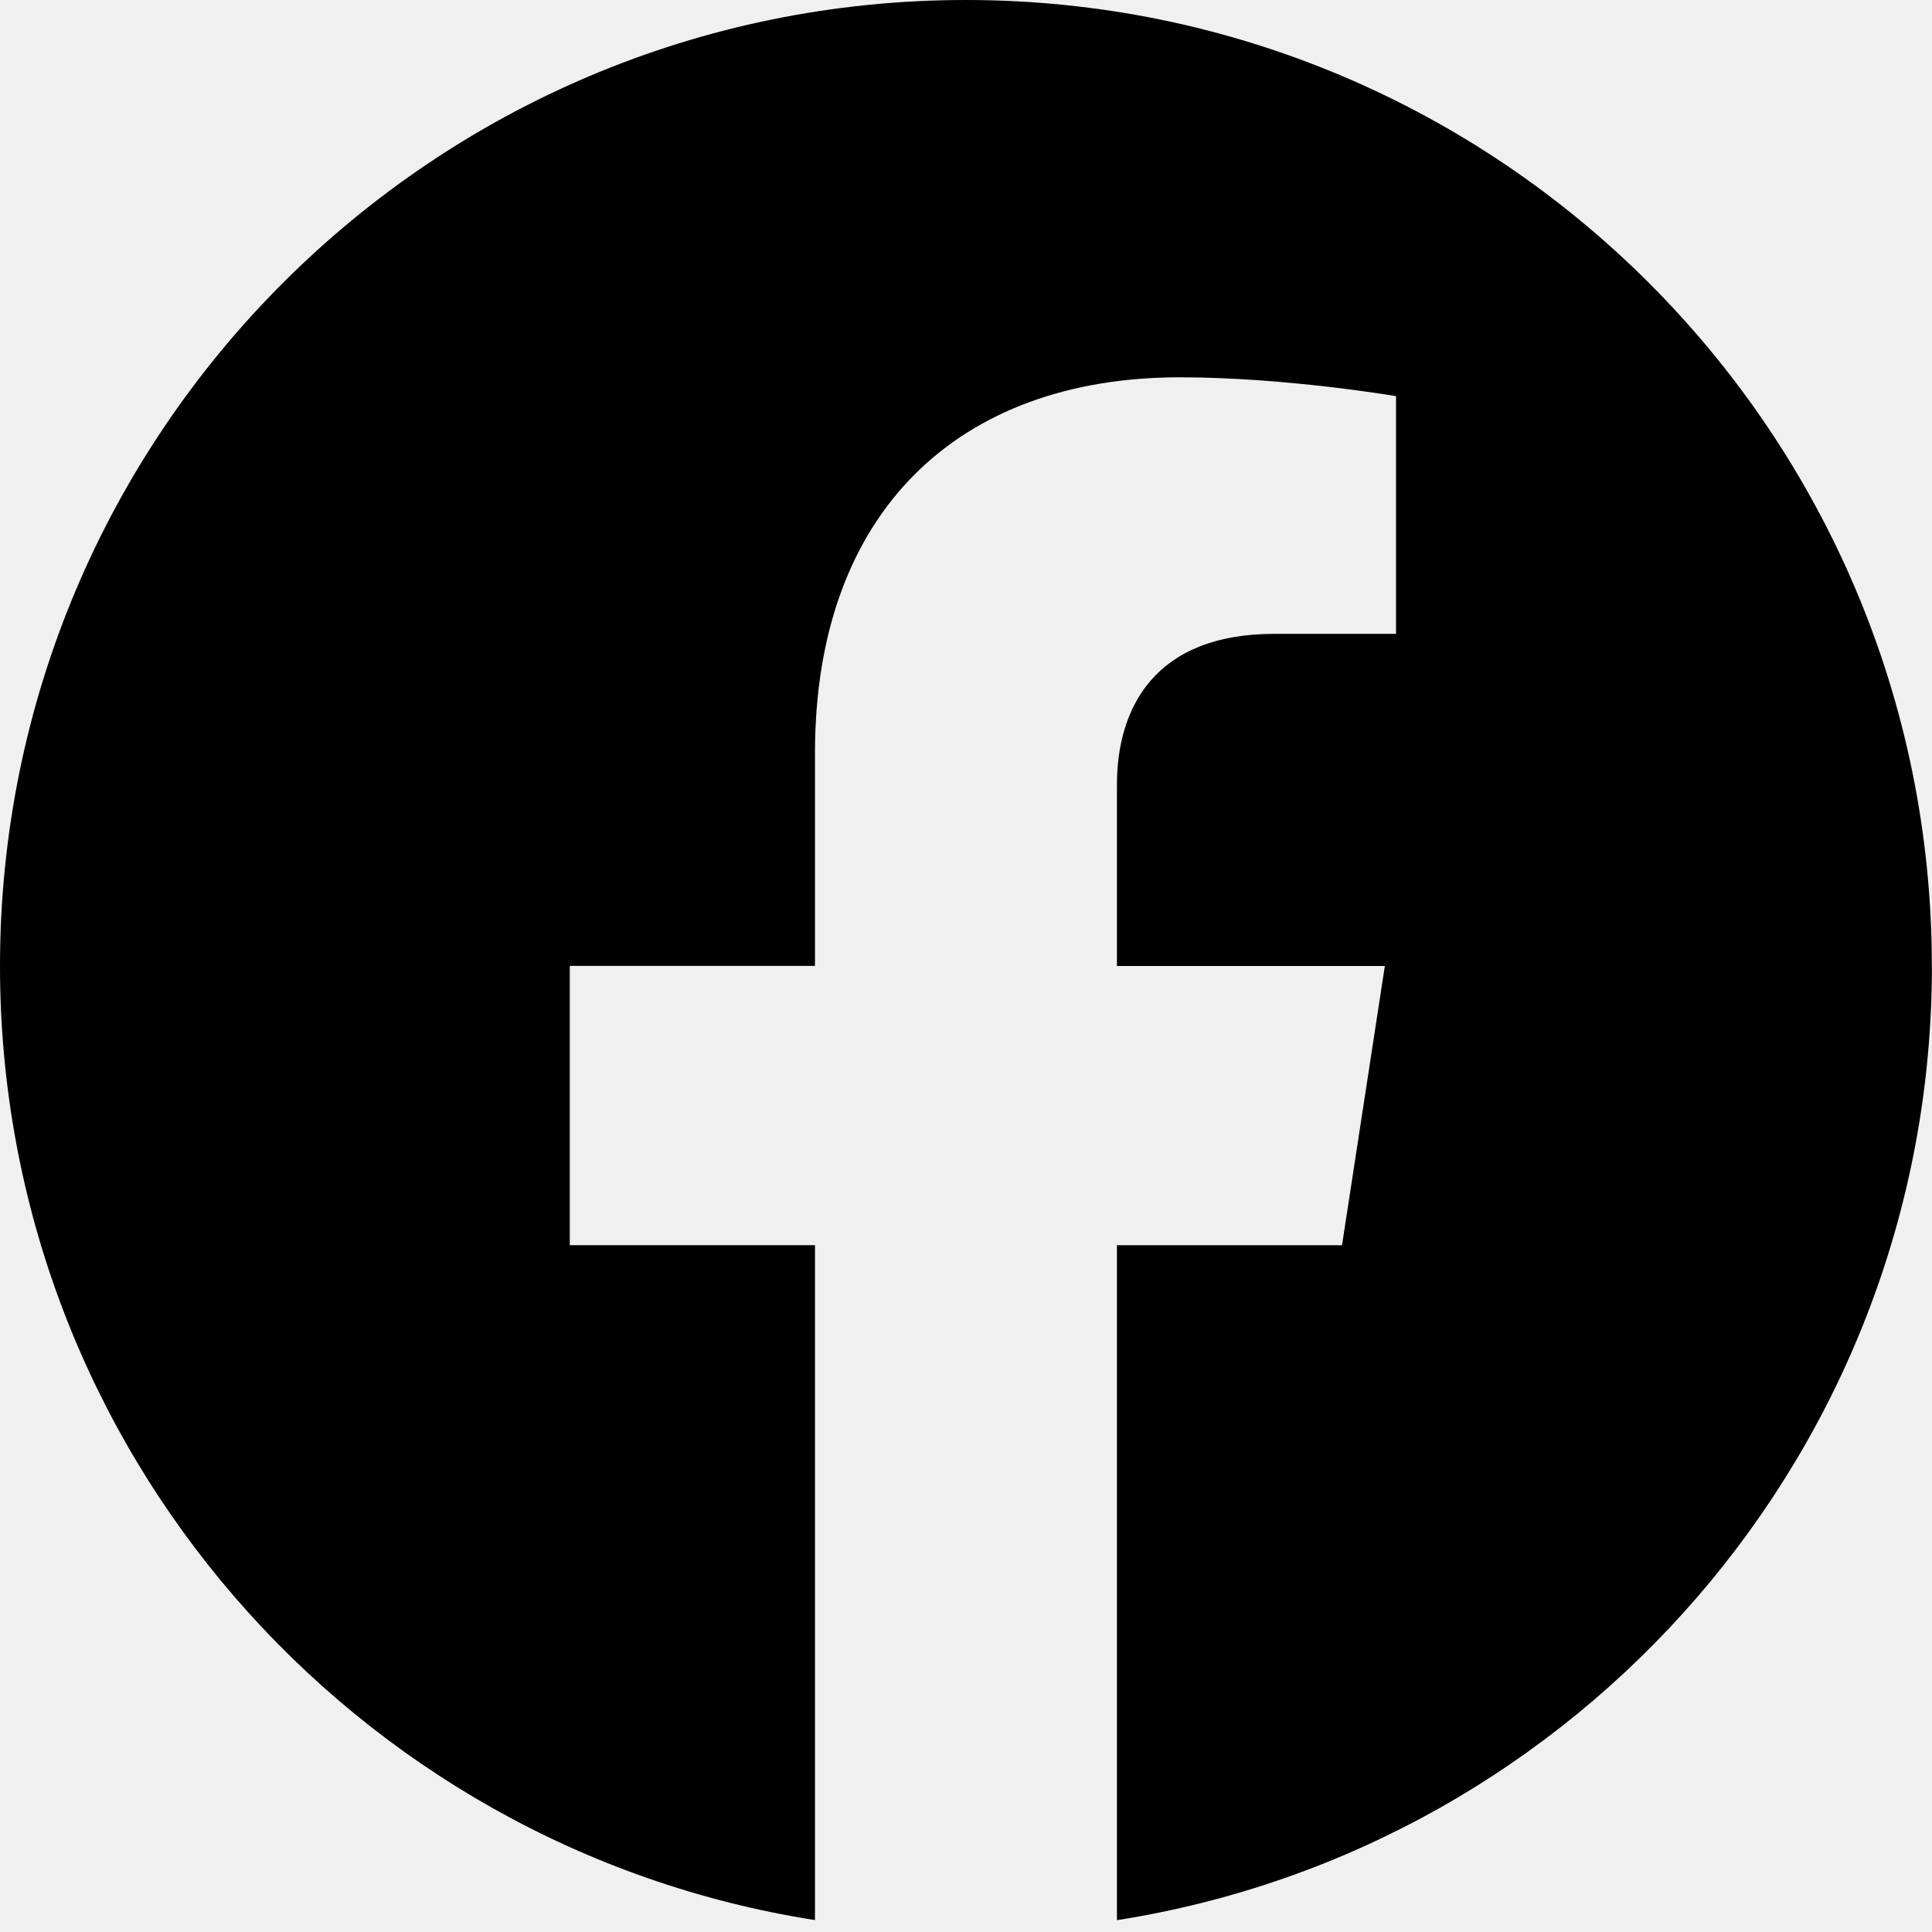
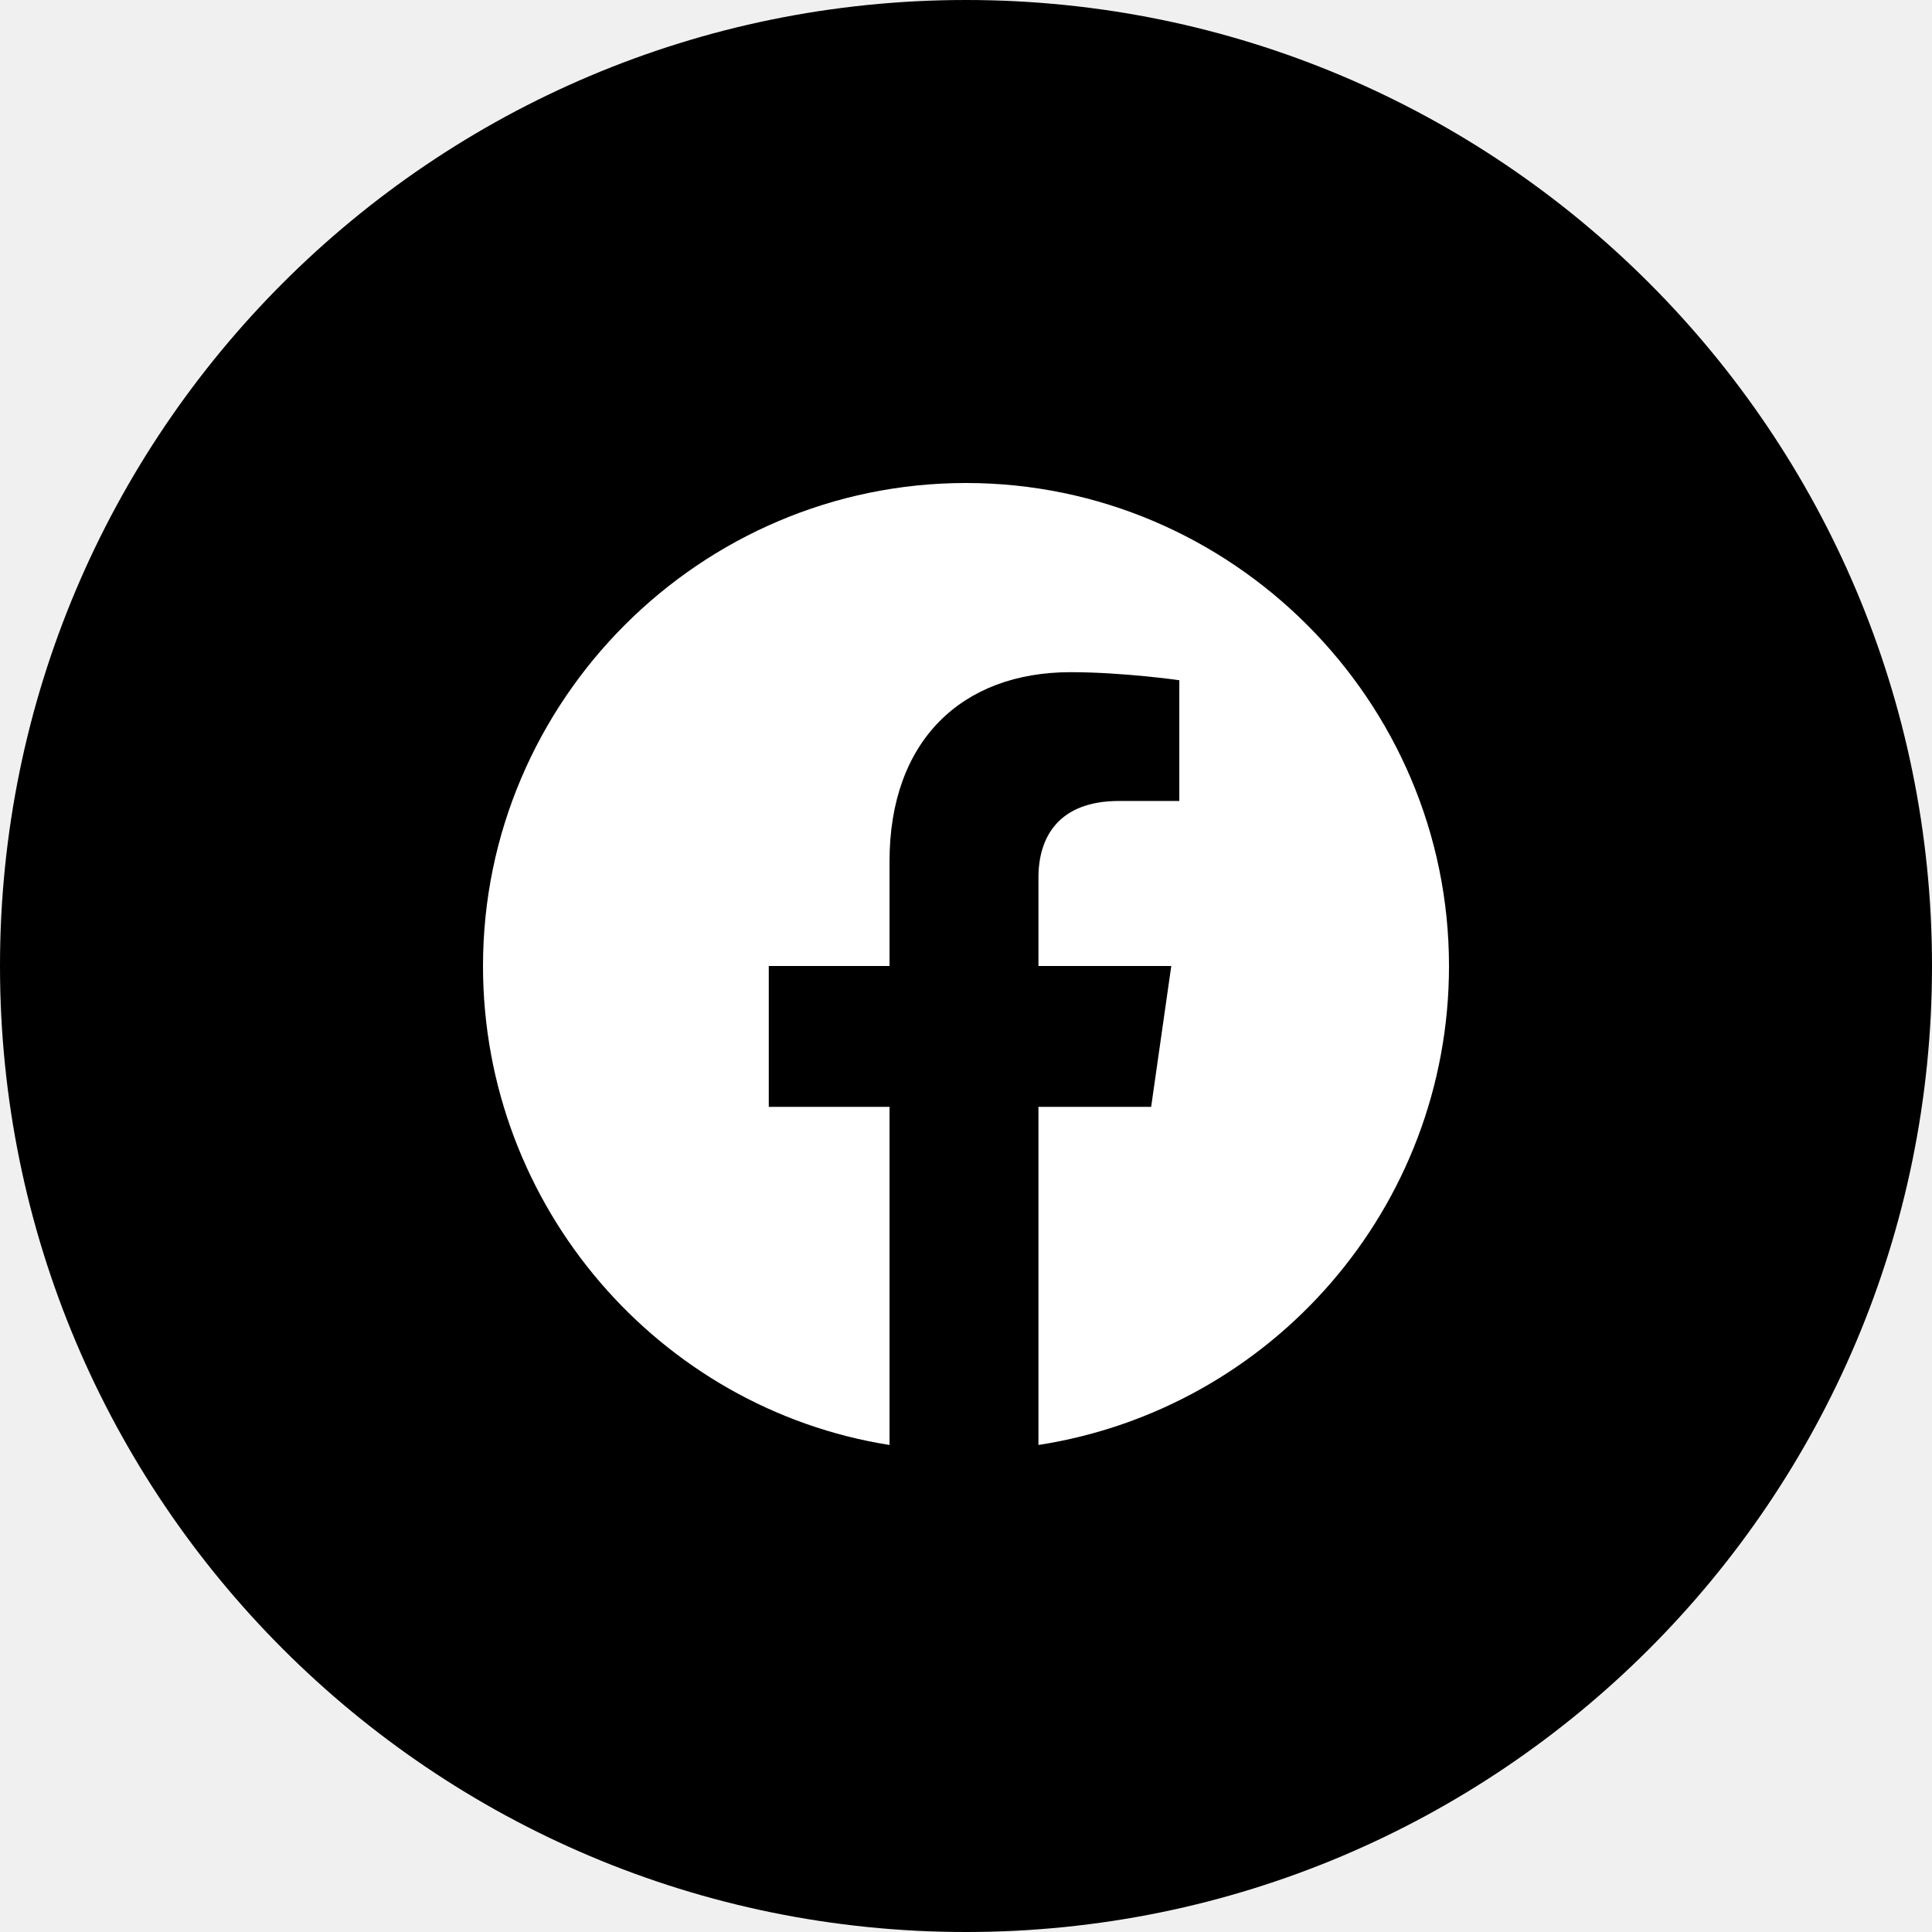
- <svg xmlns="http://www.w3.org/2000/svg" viewBox="0 0 24 24">
-   <path d="M23.998 12c0-6.628-5.372-12-11.999-12C5.372 0 0 5.372 0 12c0 5.988 4.388 10.952 10.124 11.852v-8.384H7.078v-3.469h3.046V9.356c0-3.008 1.792-4.669 4.532-4.669 1.313 0 2.686.234 2.686.234v2.953H15.83c-1.49 0-1.955.925-1.955 1.874V12h3.328l-.532 3.469h-2.796v8.384c5.736-.9 10.124-5.864 10.124-11.853z" />
+ <svg xmlns="http://www.w3.org/2000/svg" version="1.1" id="Layer_1" x="0px" y="0px" viewBox="0 0 48 48" style="enable-background:new 0 0 48 48;" xml:space="preserve">
+   <style type="text/css">
+ 	.st0{fill:#FFFFFF;}
+ </style>
+   <circle cx="24" cy="24" r="24" />
+   <path class="st0" d="M36,24c0-6.6-5.4-12-12-12s-12,5.4-12,12c0,6,4.4,11,10.1,11.9v-8.4h-3V24h3v-2.6c0-3,1.8-4.7,4.5-4.7  c1.3,0,2.7,0.2,2.7,0.2v3h-1.5c-1.5,0-2,0.9-2,1.9V24h3.3l-0.5,3.5h-2.8v8.4C31.6,35,36,30,36,24L36,24z" />
</svg>
